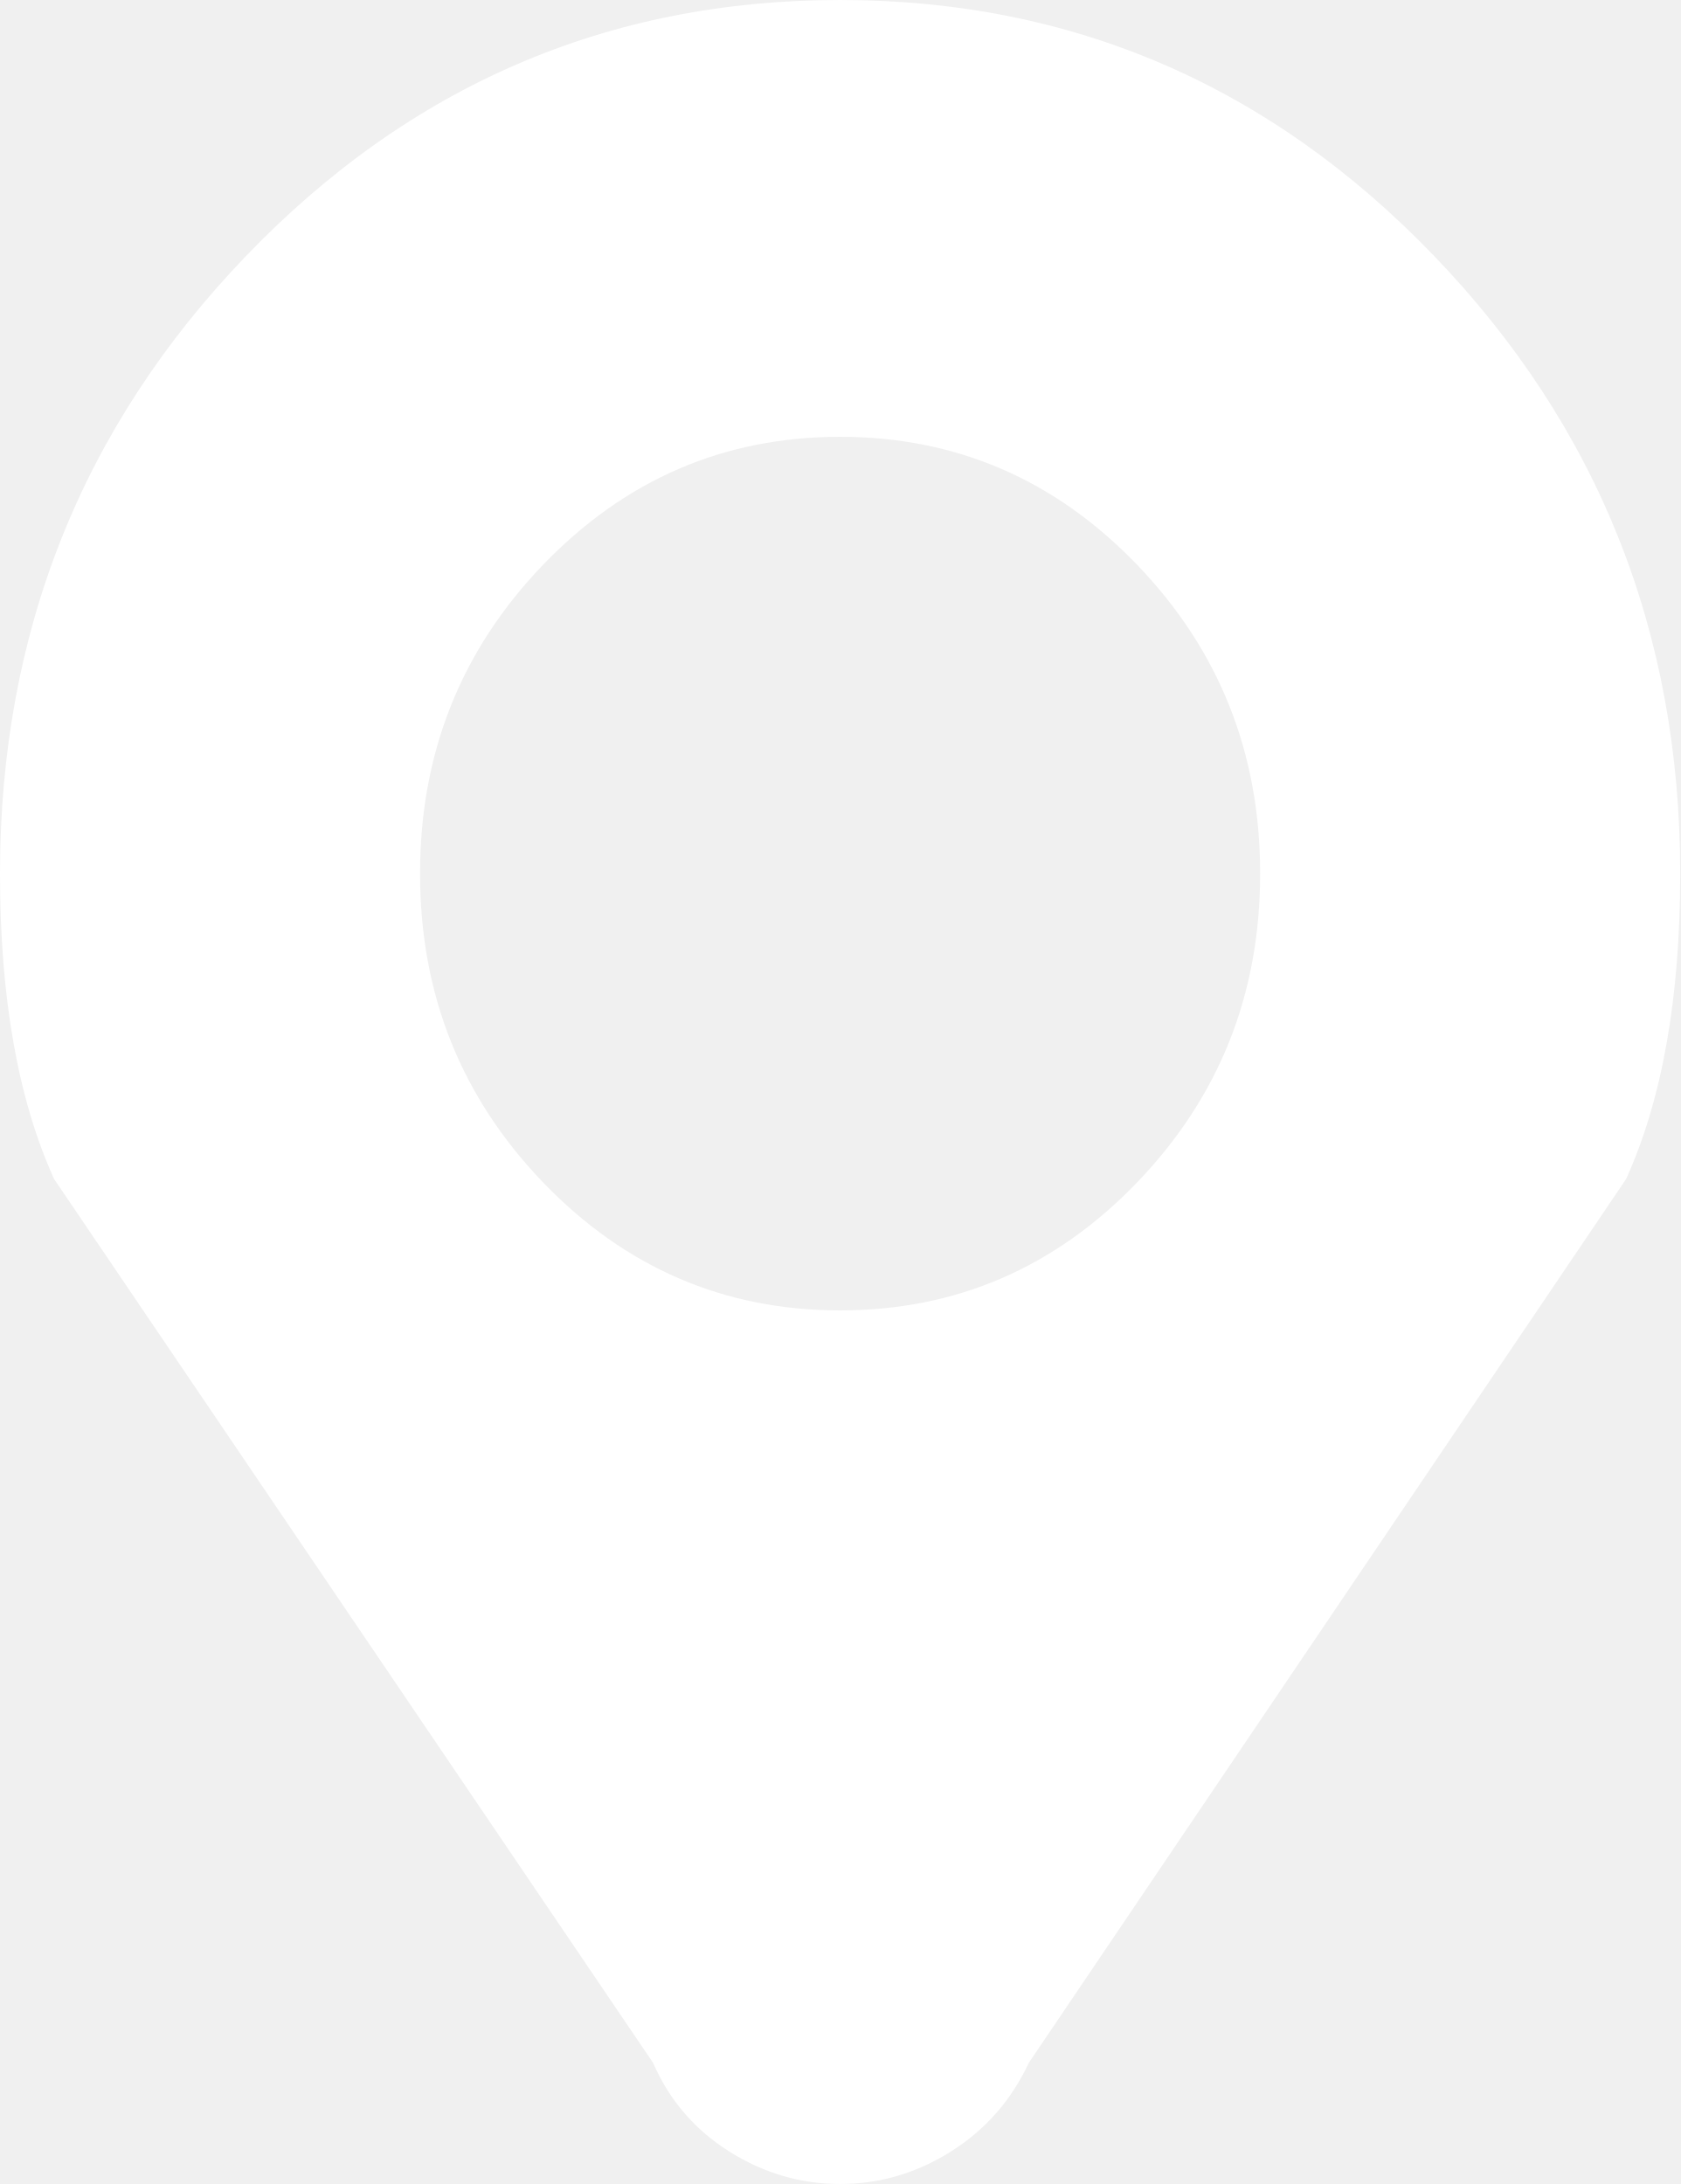
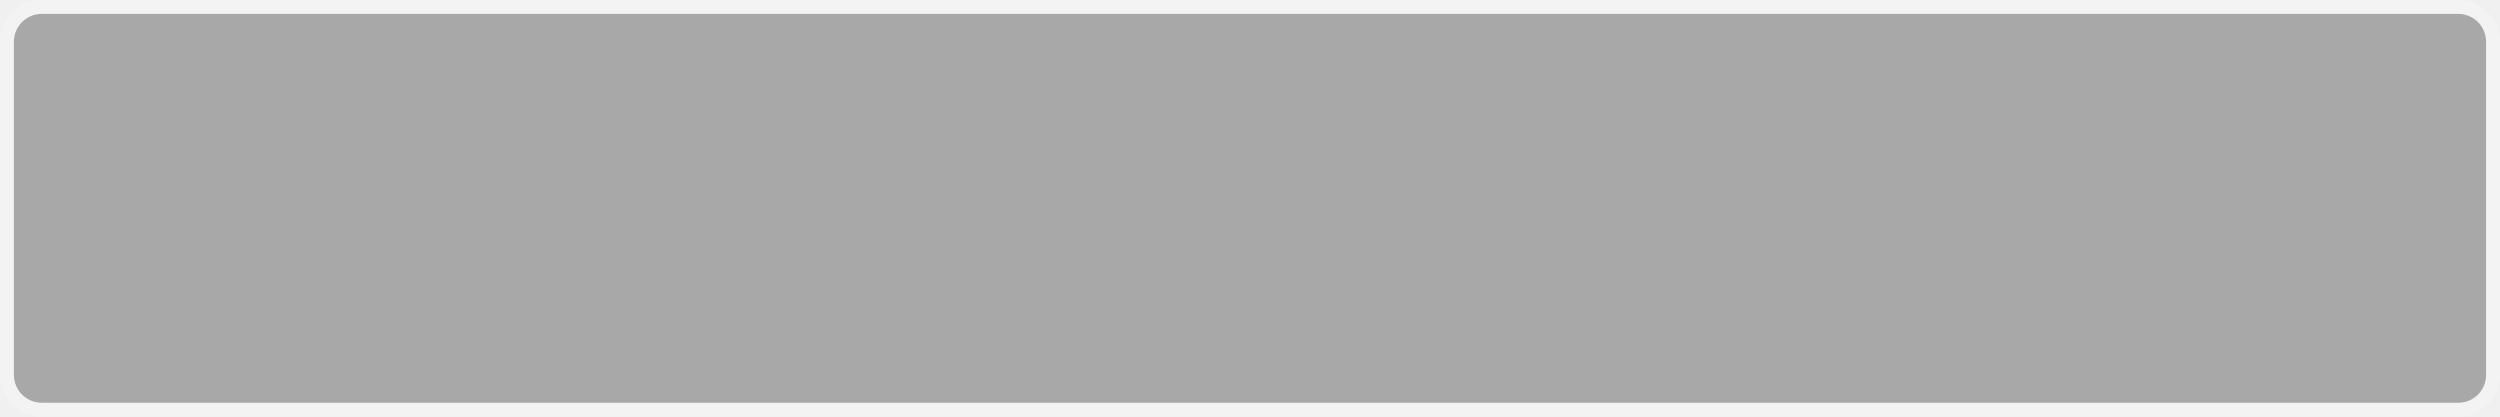
- <svg xmlns="http://www.w3.org/2000/svg" version="1.1" width="10px" height="13px">
-   <g transform="matrix(1 0 0 1 -30 -576 )">
-     <path d="M 6.768 7.038  C 7.256 6.53  7.5 5.918  7.5 5.2  C 7.5 4.482  7.256 3.87  6.768 3.362  C 6.279 2.854  5.69 2.6  5 2.6  C 4.31 2.6  3.721 2.854  3.232 3.362  C 2.744 3.87  2.5 4.482  2.5 5.2  C 2.5 5.918  2.744 6.53  3.232 7.038  C 3.721 7.546  4.31 7.8  5 7.8  C 5.69 7.8  6.279 7.546  6.768 7.038  Z M 8.535 1.523  C 9.512 2.539  10 3.765  10 5.2  C 10 5.938  9.893 6.544  9.678 7.018  L 6.123 12.279  C 6.019 12.502  5.864 12.678  5.659 12.807  C 5.454 12.936  5.234 13  5 13  C 4.766 13  4.546 12.936  4.341 12.807  C 4.136 12.678  3.984 12.502  3.887 12.279  L 0.322 7.018  C 0.107 6.544  0 5.938  0 5.2  C 0 3.765  0.488 2.539  1.465 1.523  C 2.441 0.508  3.62 0  5 0  C 6.38 0  7.559 0.508  8.535 1.523  Z " fill-rule="nonzero" fill="#ffffff" stroke="none" transform="matrix(1 0 0 1 30 576 )" />
+ <svg xmlns="http://www.w3.org/2000/svg" version="1.1" width="180px" height="30px">
+   <g transform="matrix(1 0 0 1 -20 -568 )">
+     <path d="M 21 571  A 2 2 0 0 1 23 569 L 197 569  A 2 2 0 0 1 199 571 L 199 595  A 2 2 0 0 1 197 597 L 23 597  A 2 2 0 0 1 21 595 L 21 571  Z " fill-rule="nonzero" fill="#000000" stroke="none" fill-opacity="0.298" />
+     <path d="M 20.5 571  A 2.5 2.5 0 0 1 23 568.5 L 197 568.5  A 2.5 2.5 0 0 1 199.5 571 L 199.5 595  A 2.5 2.5 0 0 1 197 597.5 L 23 597.5  A 2.5 2.5 0 0 1 20.5 595 L 20.5 571  Z " stroke-width="1" stroke="#ffffff" fill="none" stroke-opacity="0.2" />
  </g>
</svg>
